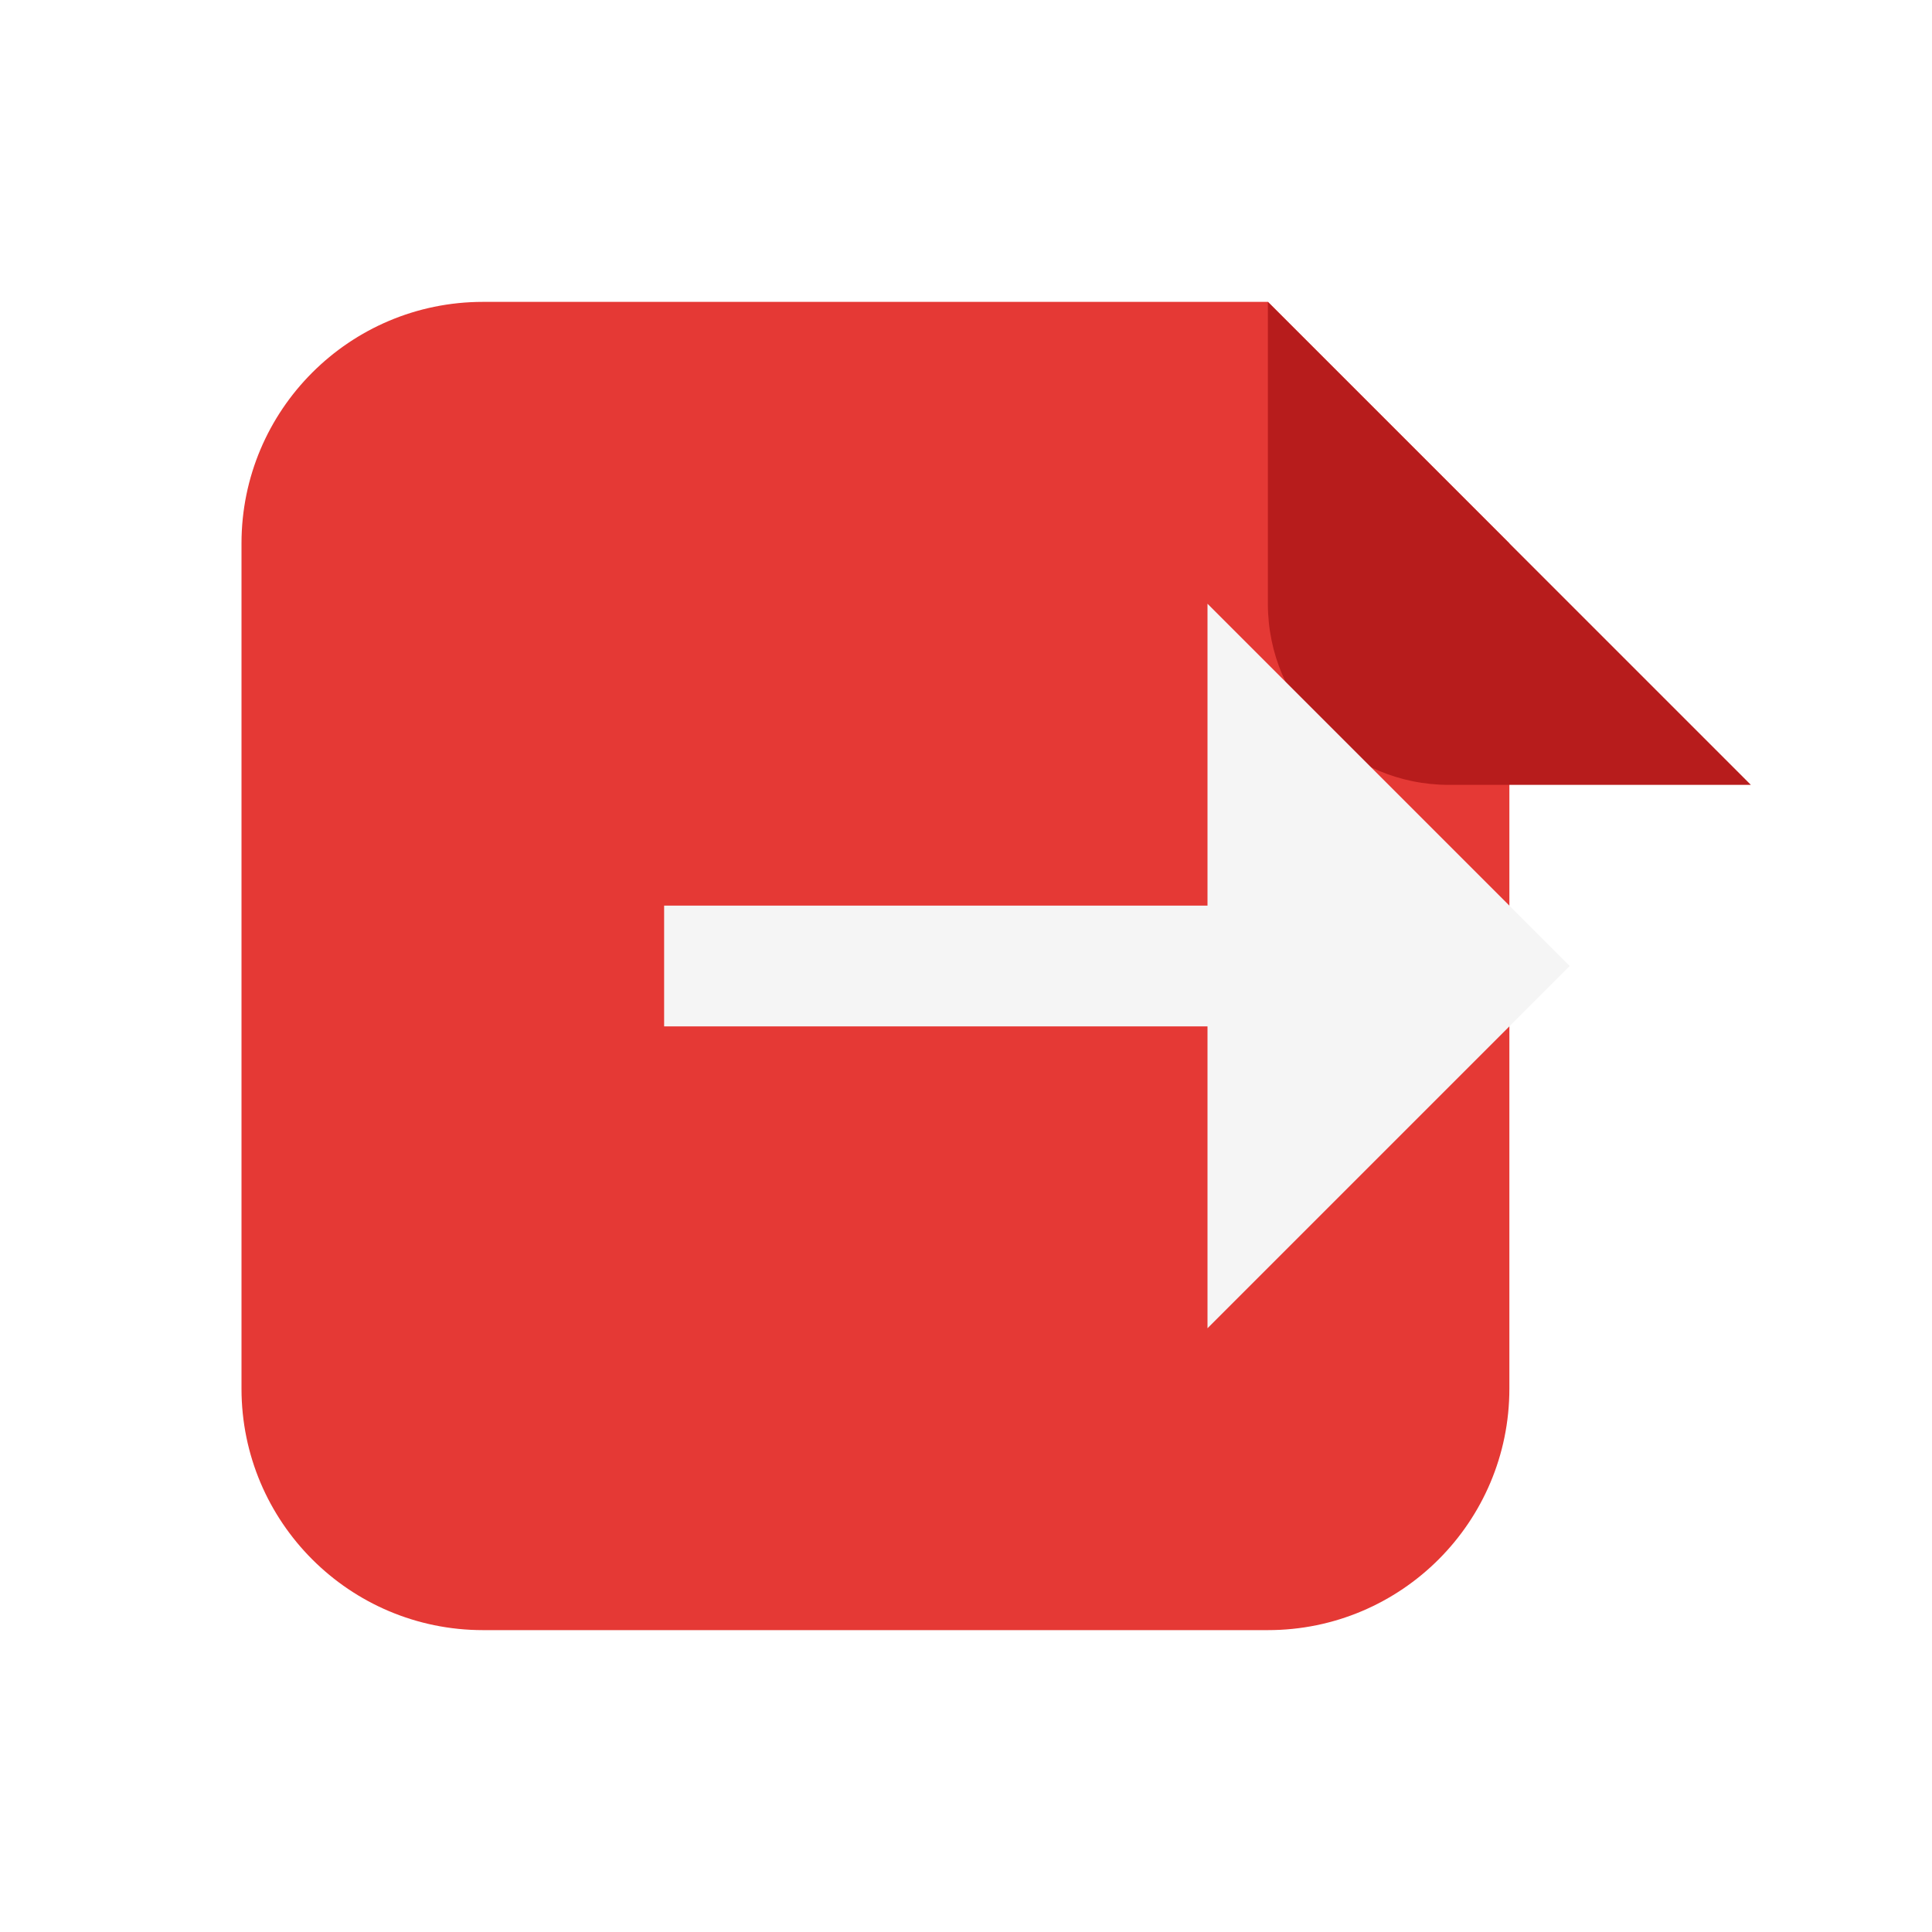
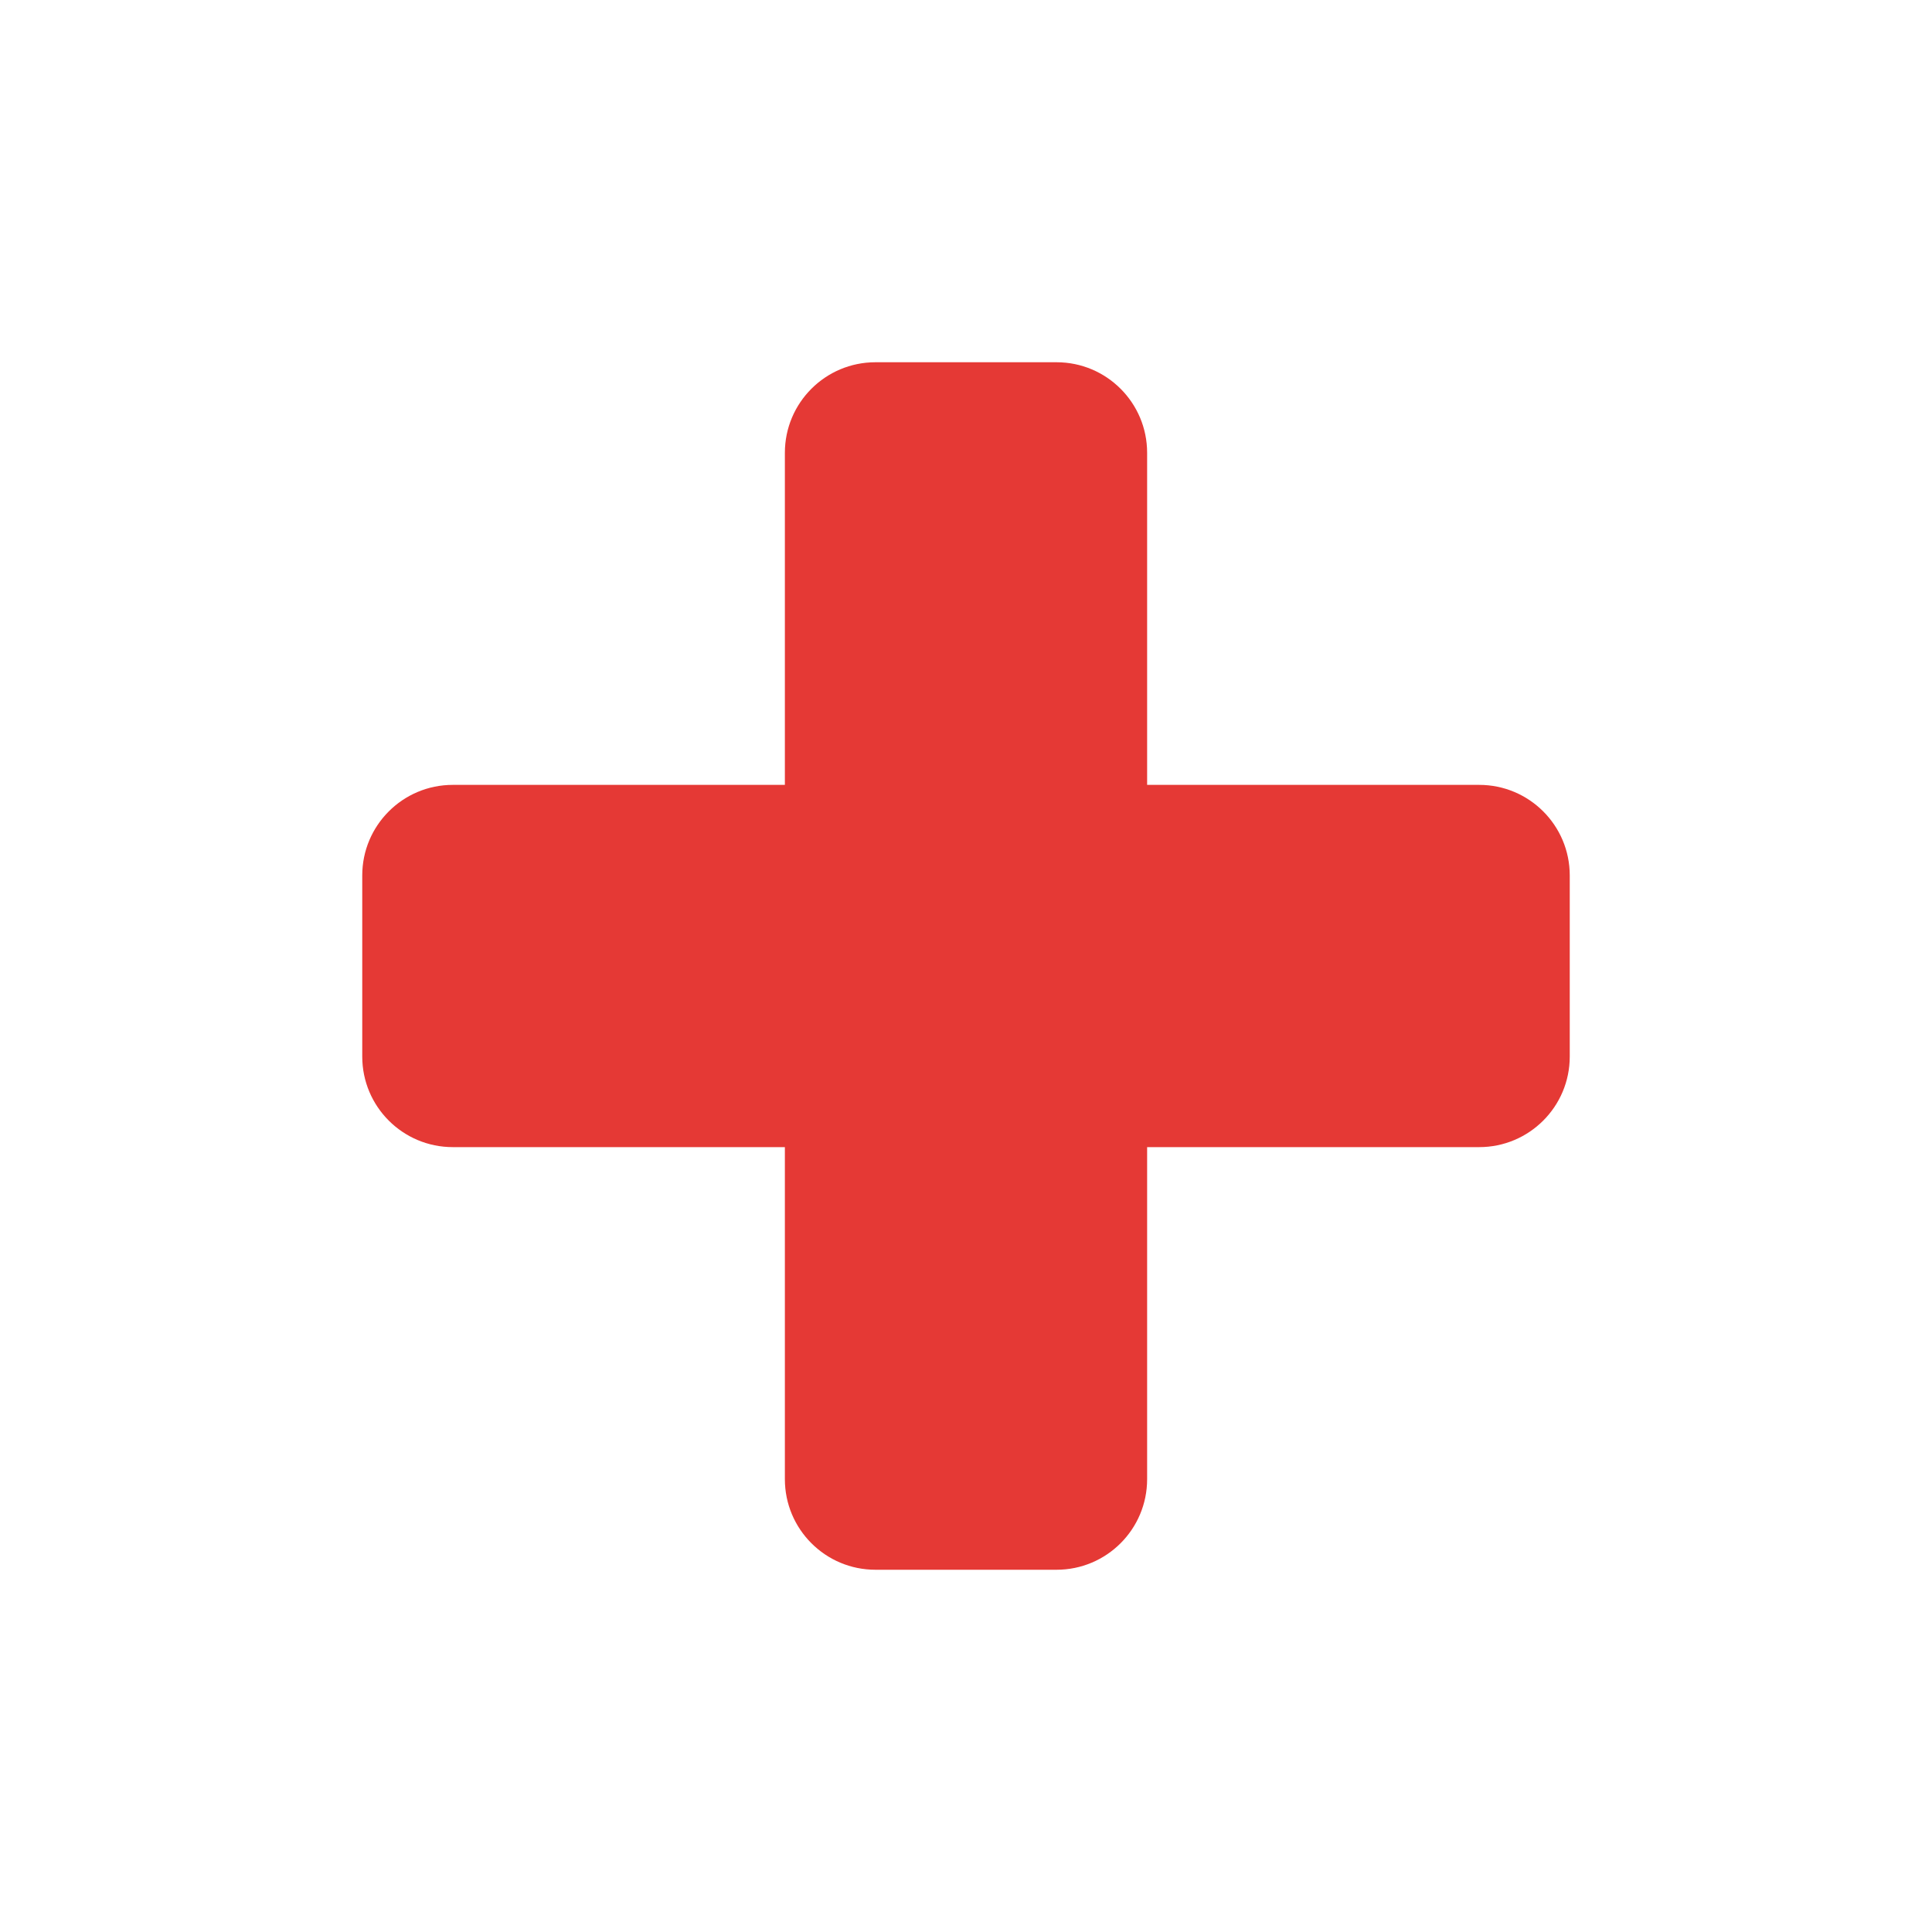
<svg xmlns="http://www.w3.org/2000/svg" viewBox="0 0 64 64" role="img" aria-label="RemCard mark" shape-rendering="geometricPrecision">
-   <path d="M16 10h26l8 8v28a8 8 0 0 1-8 8H16a8 8 0 0 1-8-8V18a8 8 0 0 1 8-8z" fill="#E53935" />
-   <path d="M42 10v10a6 6 0 0 0 6 6h10" fill="#B71C1C" />
-   <path d="M22 30h18v-10l12 12-12 12V34H22z" fill="#F5F5F5" />
+   <rect x="26" y="12" width="12" height="40" rx="3" fill="#E53935" />
+   <rect x="12" y="26" width="40" height="12" rx="3" fill="#E53935" />
</svg>
